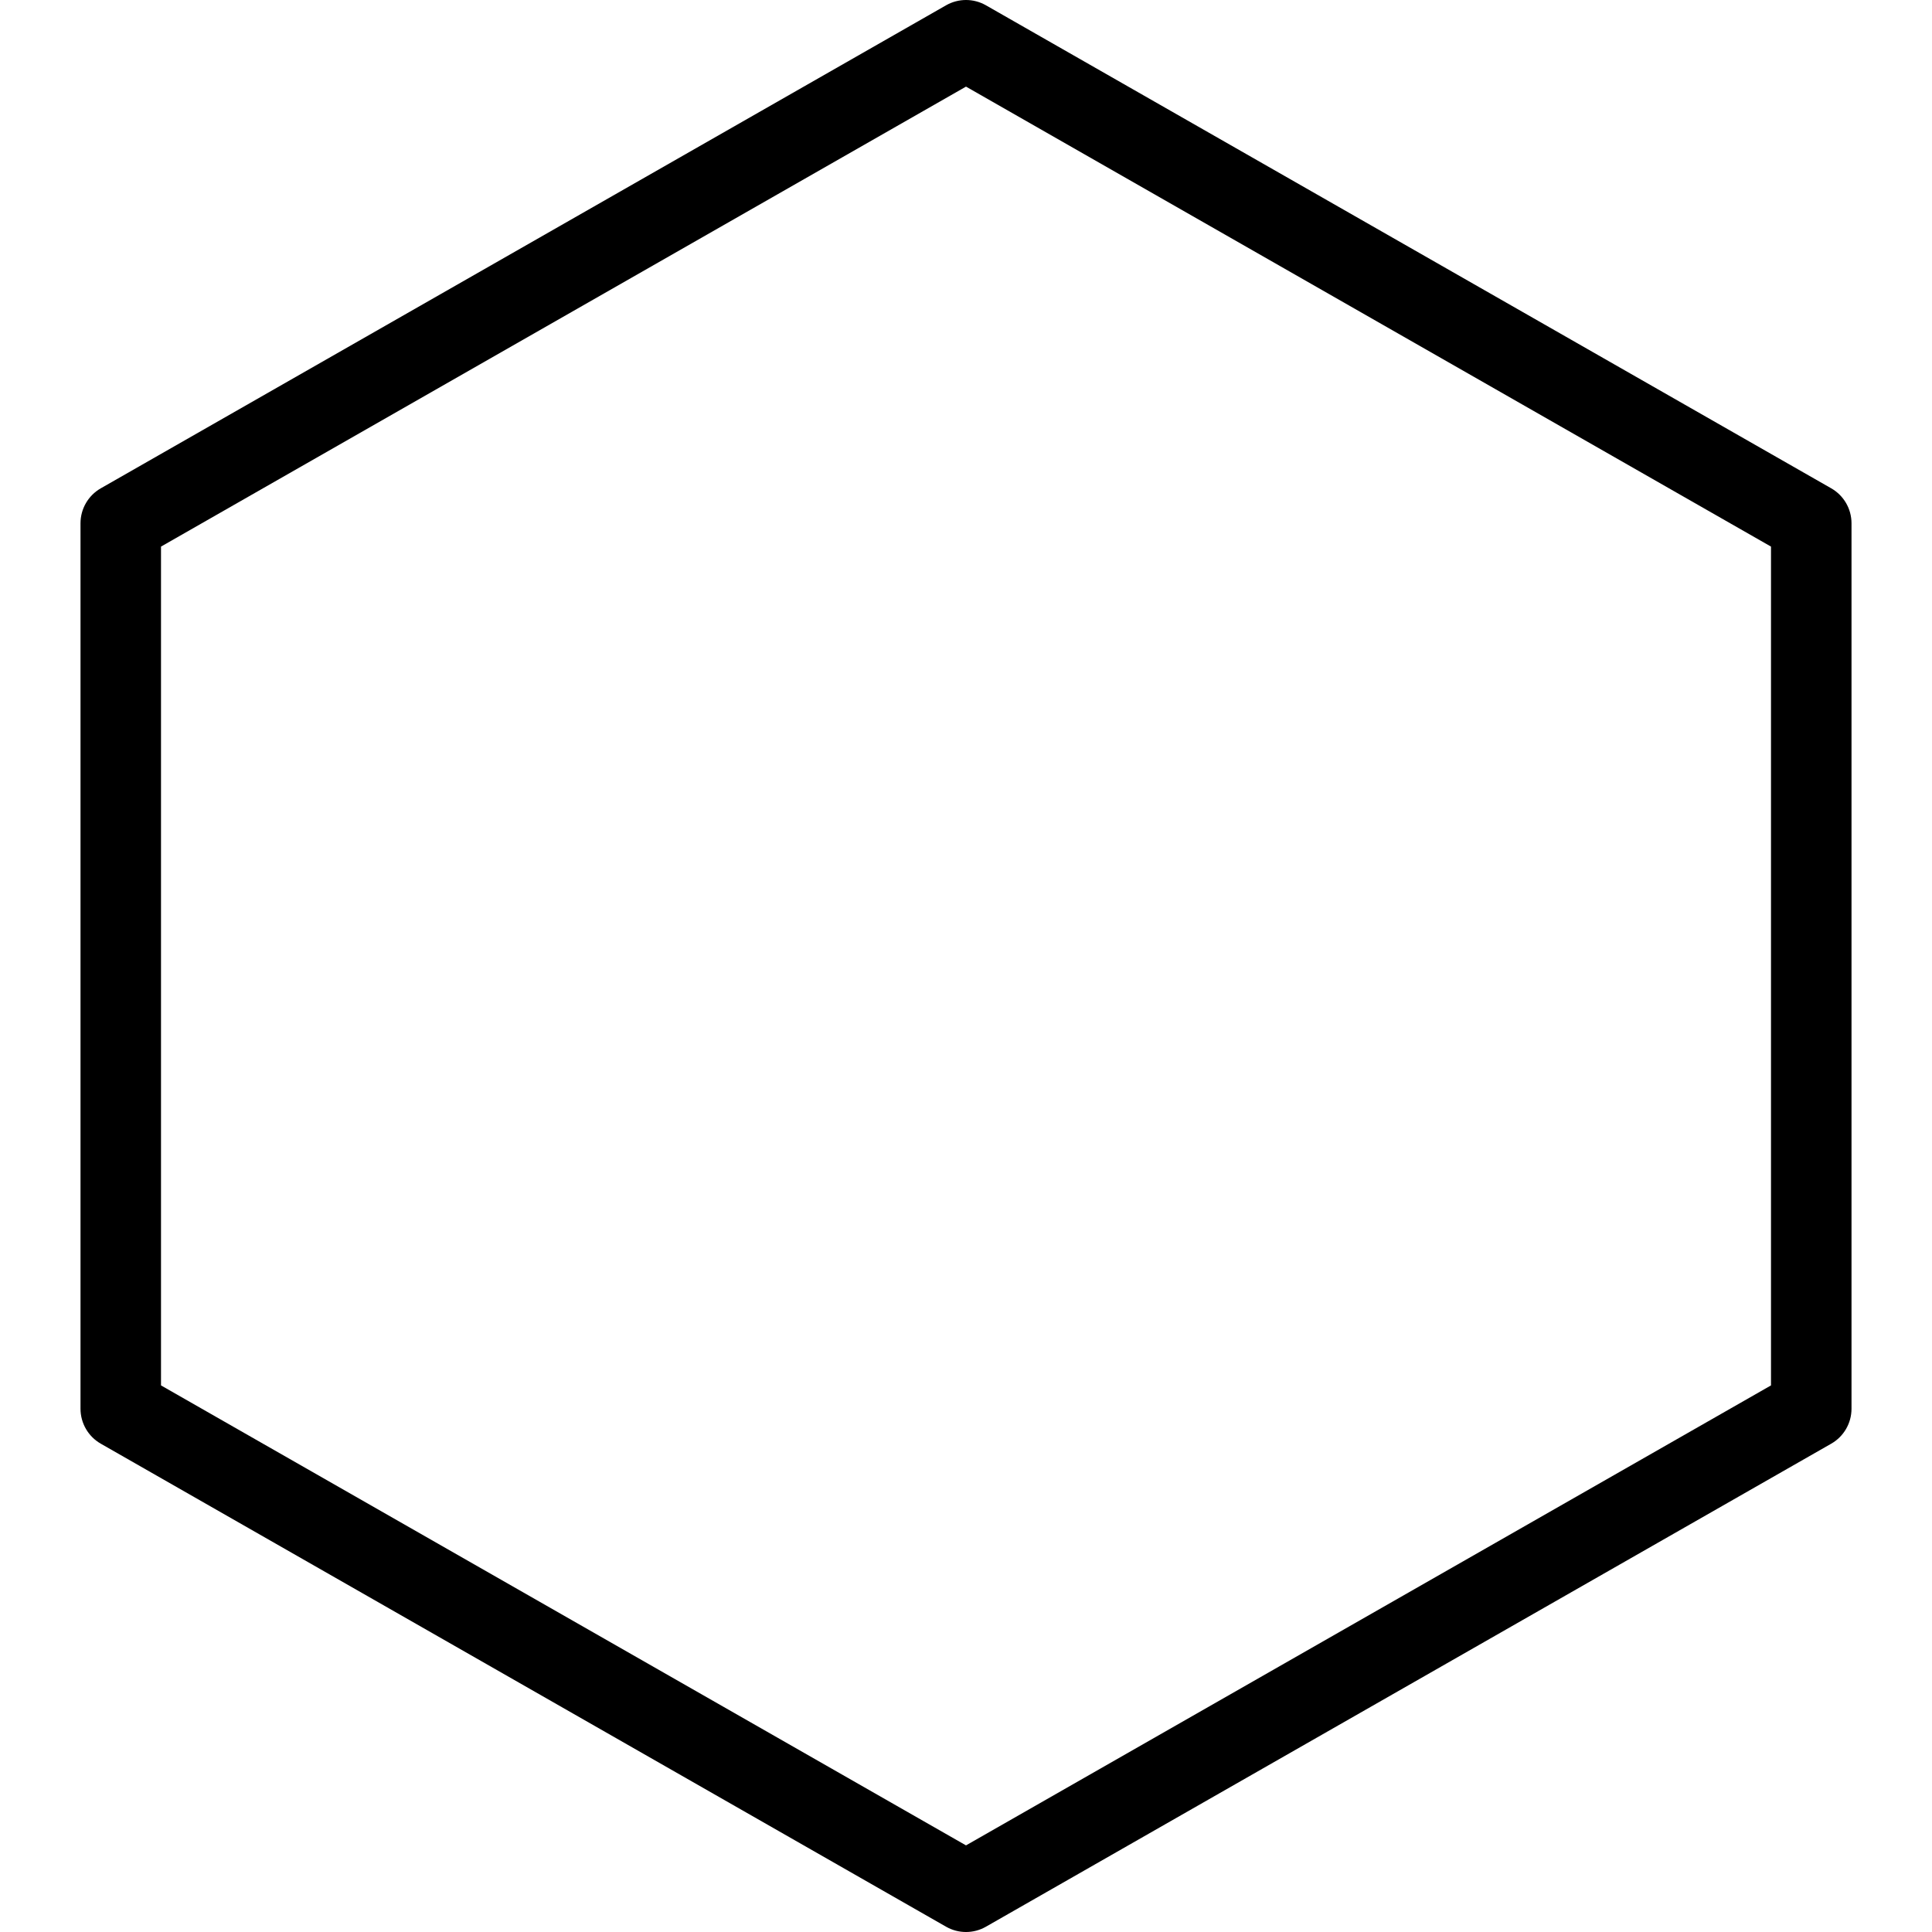
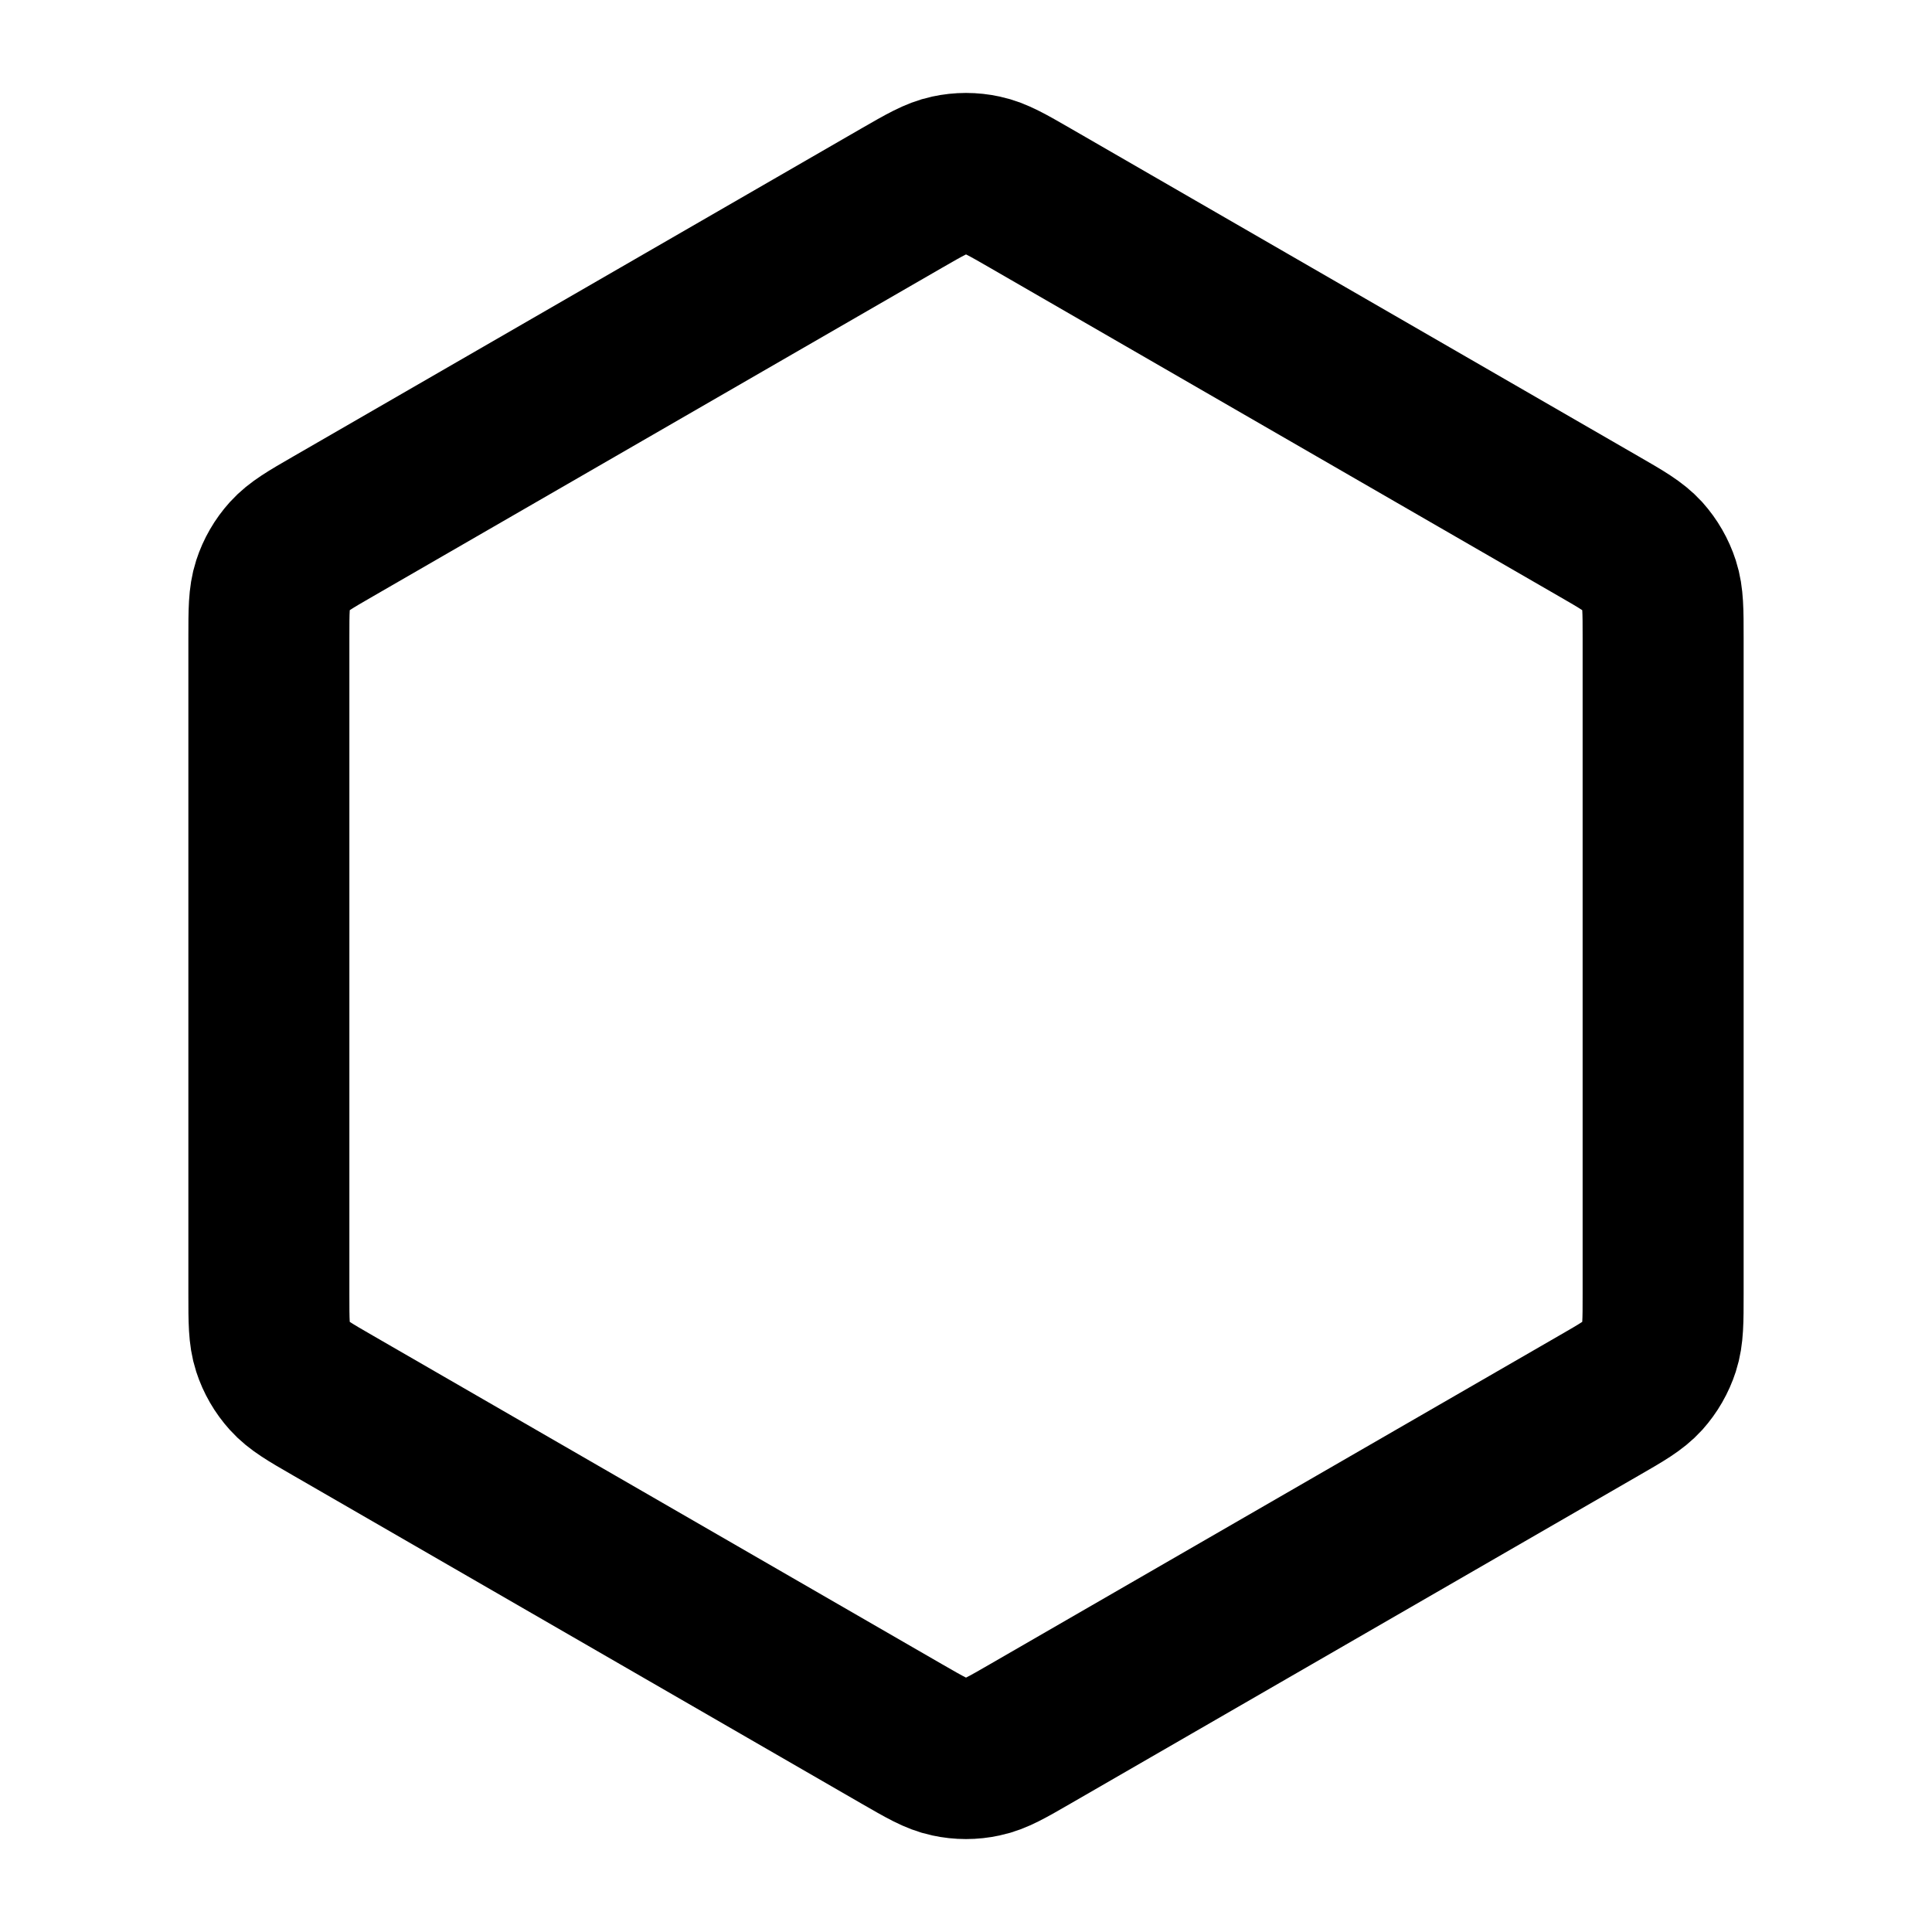
- <svg xmlns="http://www.w3.org/2000/svg" fill="#000000" height="800px" width="800px" version="1.1" id="Layer_1" viewBox="0 0 512 512" xml:space="preserve">
-   <g>
-     <g>
-       <path d="M485.291,129.408l-224-128c-3.285-1.877-7.296-1.877-10.581,0l-224,128c-3.328,1.899-5.376,5.44-5.376,9.259v234.667    c0,3.819,2.048,7.36,5.376,9.259l224,128c1.643,0.939,3.456,1.408,5.291,1.408c1.835,0,3.648-0.469,5.291-1.408l224-128    c3.328-1.899,5.376-5.44,5.376-9.259V138.667C490.667,134.848,488.619,131.307,485.291,129.408z M469.333,367.147L256,489.045    L42.667,367.147V144.853L256,22.955l213.333,121.899V367.147z" />
-     </g>
-   </g>
+ <svg xmlns="http://www.w3.org/2000/svg" width="800px" height="800px" viewBox="0 0 24 24" fill="none">
+   <path d="M12.8 21.538C12.509 21.706 12.363 21.791 12.208 21.823C12.071 21.853 11.929 21.853 11.792 21.823C11.637 21.791 11.492 21.706 11.2 21.538L4.14 17.462C3.848 17.294 3.703 17.21 3.597 17.092C3.503 16.988 3.432 16.865 3.389 16.732C3.34 16.581 3.34 16.413 3.34 16.076V7.924C3.34 7.587 3.34 7.419 3.389 7.268C3.432 7.135 3.503 7.012 3.597 6.908C3.703 6.791 3.848 6.706 4.14 6.538L11.2 2.462C11.492 2.294 11.637 2.21 11.792 2.177C11.929 2.147 12.071 2.147 12.208 2.177C12.363 2.21 12.509 2.294 12.8 2.462L19.86 6.538C20.152 6.706 20.297 6.791 20.404 6.908C20.497 7.012 20.568 7.135 20.611 7.268C20.66 7.419 20.66 7.587 20.66 7.924V16.076C20.66 16.413 20.66 16.581 20.611 16.732C20.568 16.865 20.497 16.988 20.404 17.092C20.297 17.21 20.152 17.294 19.86 17.462L12.8 21.538Z" stroke="#000000" stroke-width="2" stroke-linejoin="round" />
</svg>
